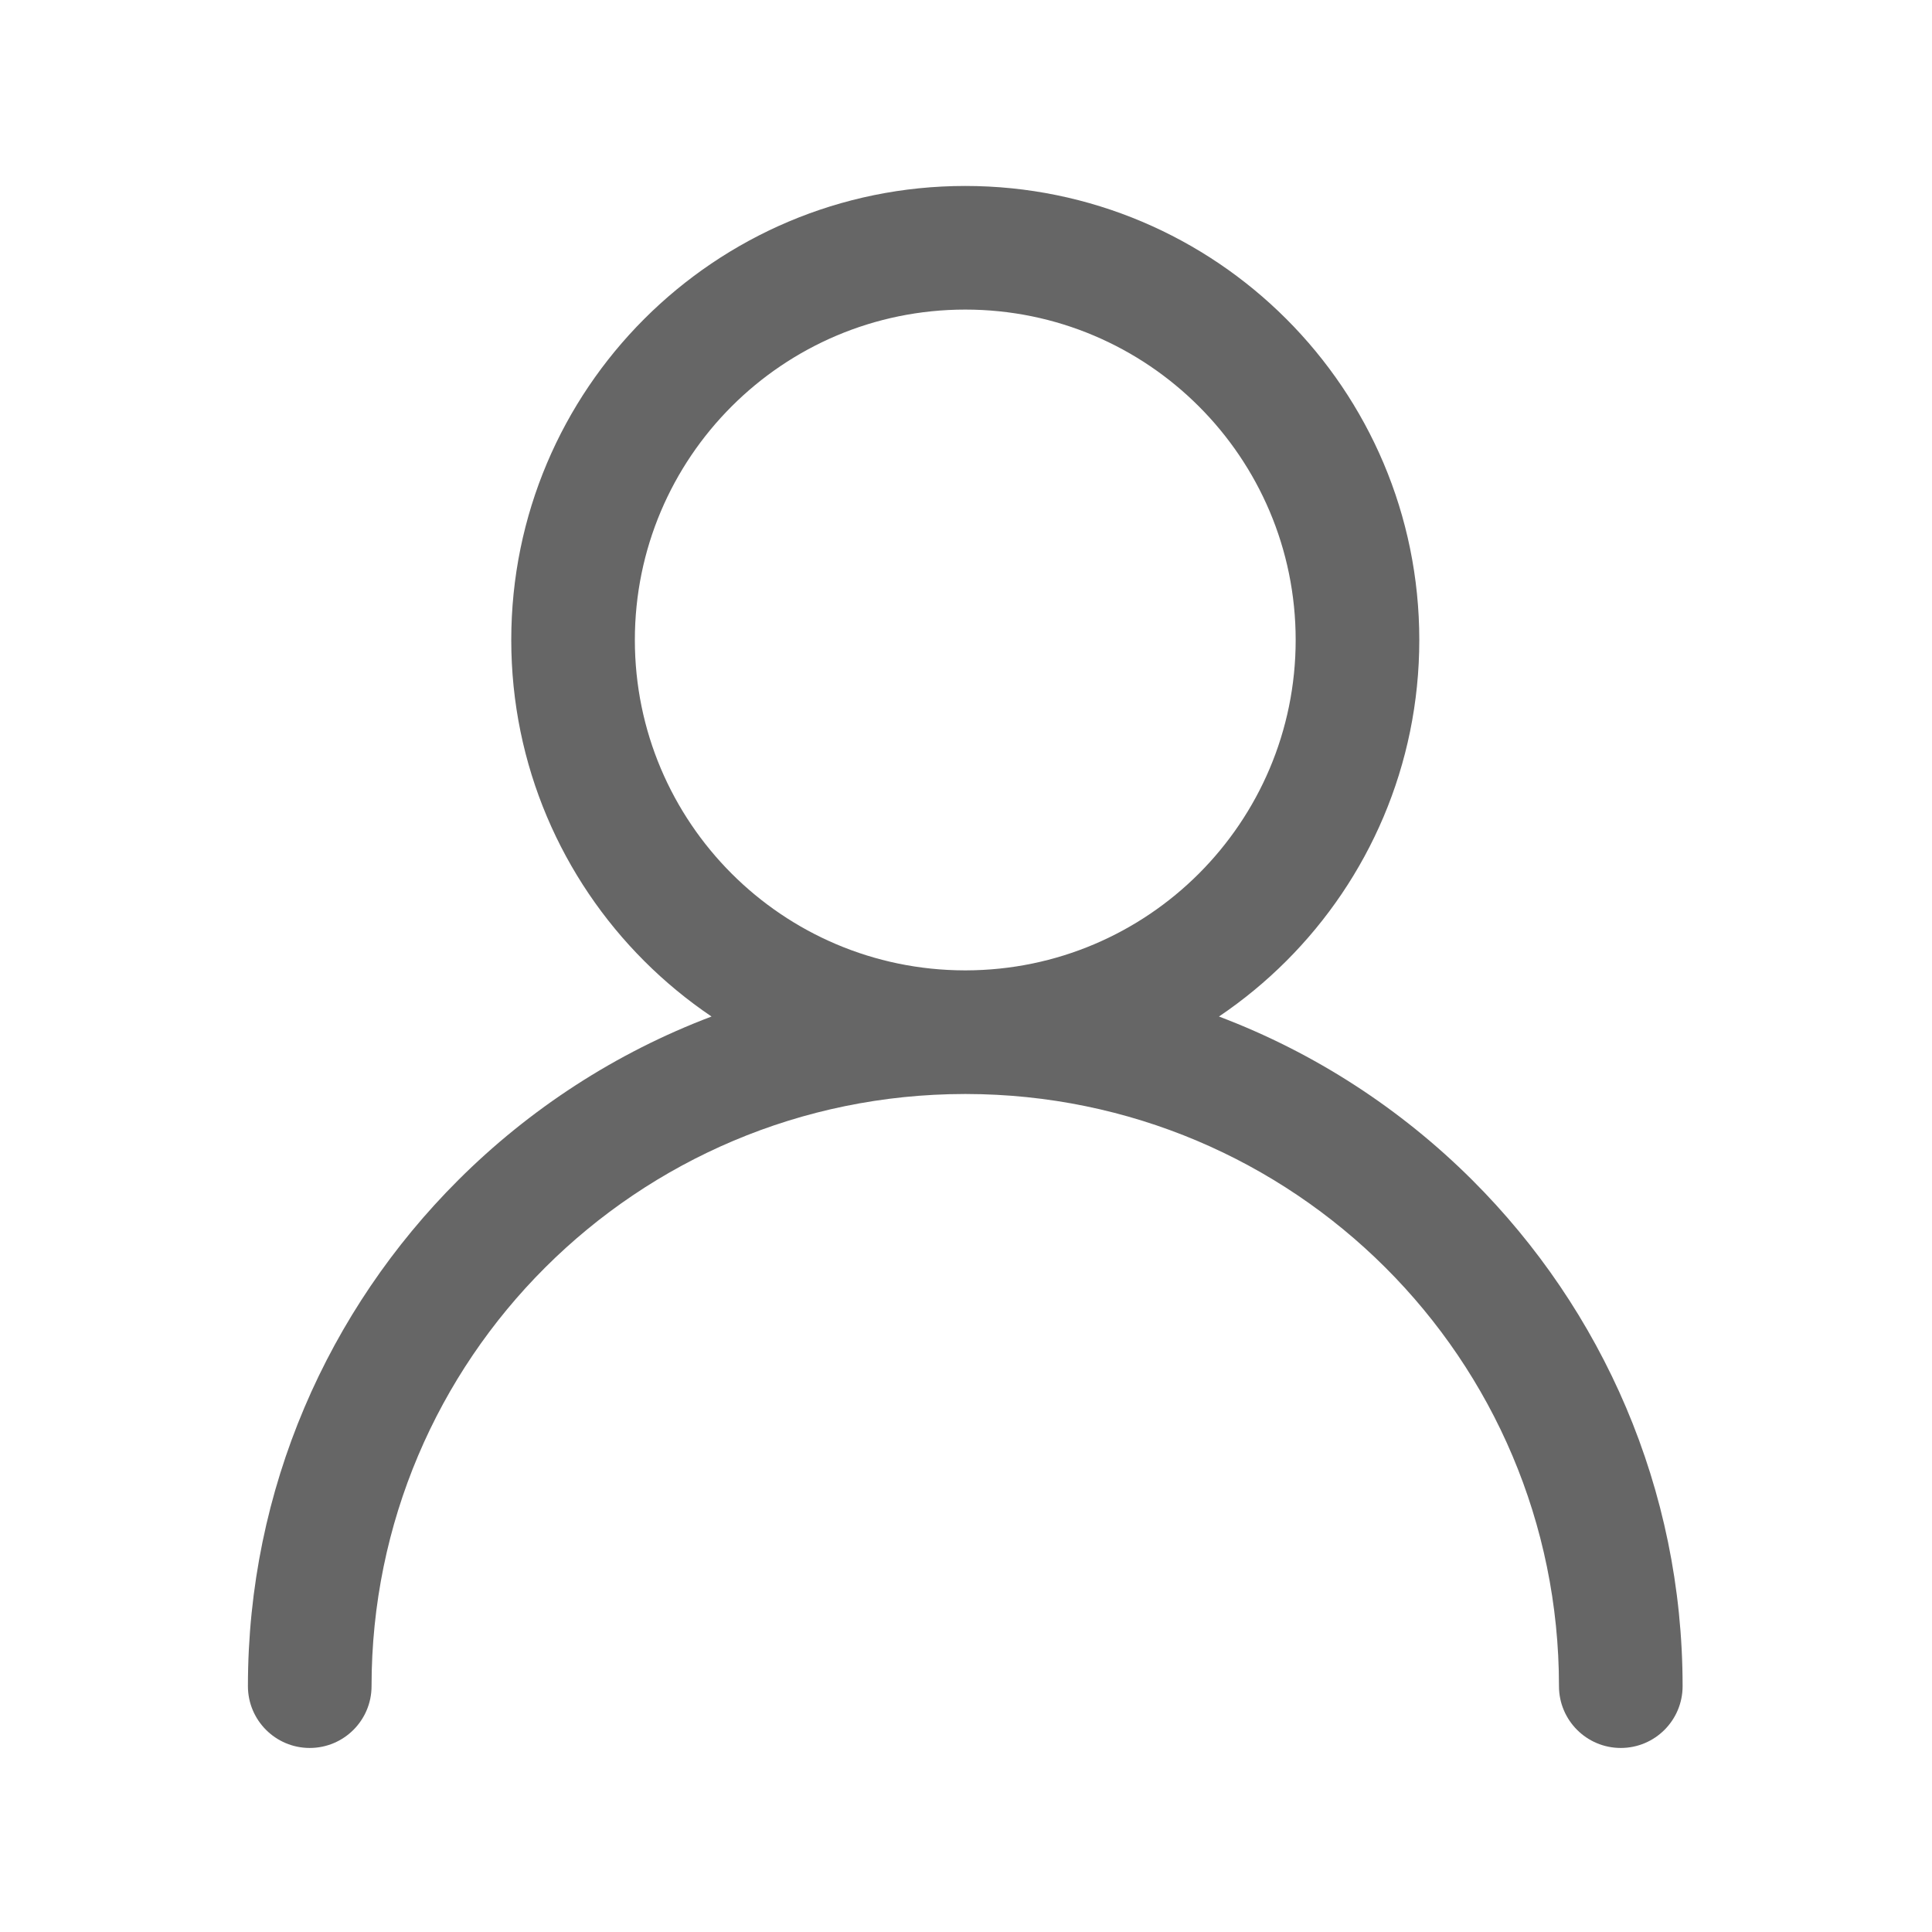
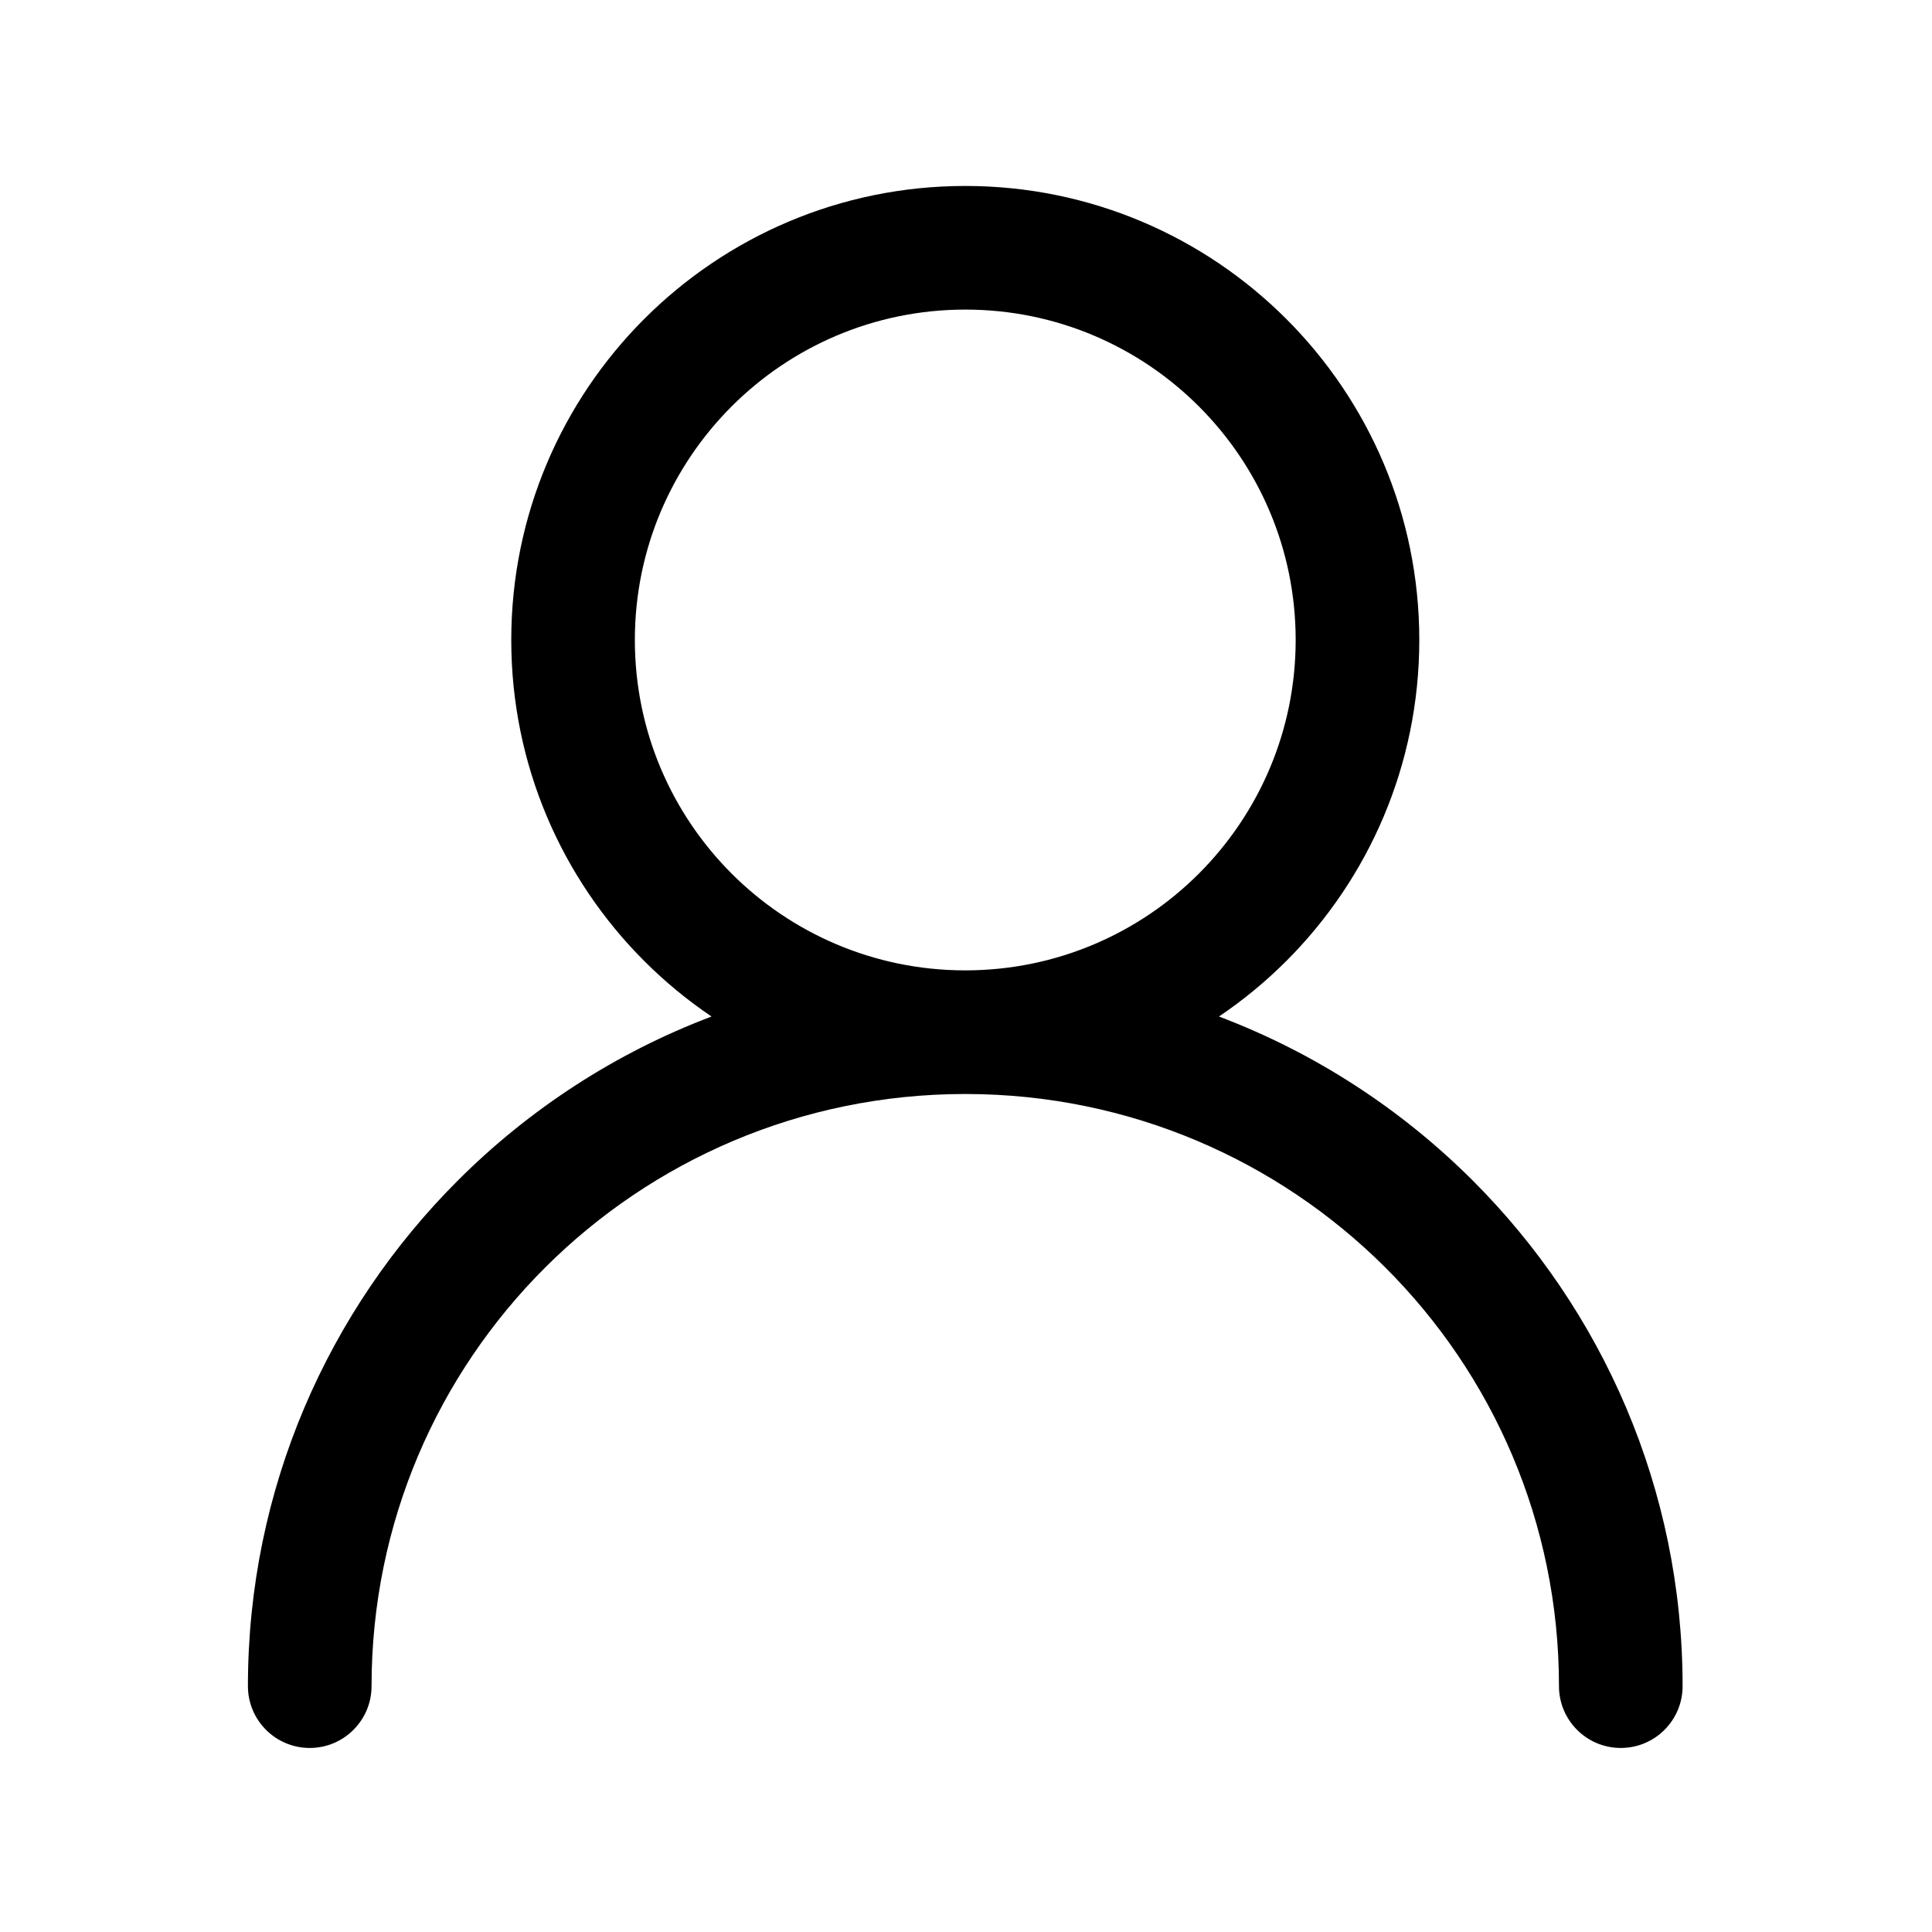
- <svg xmlns="http://www.w3.org/2000/svg" t="1749105366369" class="icon" viewBox="0 0 1024 1024" version="1.1" p-id="4119" width="128" height="128">
-   <path d="M511.621 98.562c66.426 0 126.589 26.942 170.147 70.492 43.551 43.554 70.488 103.717 70.488 170.148 0 66.427-26.936 126.616-70.488 170.149a241.569 241.569 0 0 1-35.691 29.425c50.836 19.228 96.474 49.008 134.247 86.671 68.879 68.723 111.491 163.579 111.491 268.256 0 18.08-14.673 32.753-32.776 32.753-18.078 0-32.751-14.673-32.751-32.753 0-86.726-35.182-165.198-92.053-221.921-56.853-56.699-135.419-91.824-222.224-91.94h-0.787c-86.841 0.115-165.406 35.241-222.242 91.94-56.871 56.723-92.053 135.195-92.053 221.921 0 18.08-14.673 32.753-32.772 32.753-18.082 0-32.754-14.673-32.754-32.753 0-104.677 42.614-199.533 111.508-268.256 37.739-37.663 83.377-67.443 134.213-86.671a241.982 241.982 0 0 1-35.671-29.425c-43.536-43.533-70.474-103.721-70.474-170.149 0-66.431 26.938-126.593 70.474-170.148C385.005 125.504 445.172 98.562 511.621 98.562z m123.808 116.832c-31.68-31.681-75.464-51.307-123.809-51.307-48.35 0-92.151 19.626-123.83 51.307-31.681 31.68-51.303 75.458-51.303 123.808 0 48.351 19.622 92.129 51.303 123.832 31.585 31.582 75.233 51.169 123.434 51.283H511.994c48.195-0.114 91.841-19.701 123.431-51.283 31.684-31.703 51.306-75.482 51.306-123.832 0-48.351-19.622-92.128-51.302-123.808z m0 0" p-id="4120" fill="#666666" />
+ <svg xmlns="http://www.w3.org/2000/svg" class="icon" width="128px" height="128.00px" viewBox="0 0 1024 1024" version="1.1">
+   <path d="M511.621 98.562c66.426 0 126.589 26.942 170.147 70.492 43.551 43.554 70.488 103.717 70.488 170.148 0 66.427-26.936 126.616-70.488 170.149a241.569 241.569 0 0 1-35.691 29.425c50.836 19.228 96.474 49.008 134.247 86.671 68.879 68.723 111.491 163.579 111.491 268.256 0 18.08-14.673 32.753-32.776 32.753-18.078 0-32.751-14.673-32.751-32.753 0-86.726-35.182-165.198-92.053-221.921-56.853-56.699-135.419-91.824-222.224-91.94h-0.787c-86.841 0.115-165.406 35.241-222.242 91.94-56.871 56.723-92.053 135.195-92.053 221.921 0 18.08-14.673 32.753-32.772 32.753-18.082 0-32.754-14.673-32.754-32.753 0-104.677 42.614-199.533 111.508-268.256 37.739-37.663 83.377-67.443 134.213-86.671a241.982 241.982 0 0 1-35.671-29.425c-43.536-43.533-70.474-103.721-70.474-170.149 0-66.431 26.938-126.593 70.474-170.148C385.005 125.504 445.172 98.562 511.621 98.562z m123.808 116.832c-31.68-31.681-75.464-51.307-123.809-51.307-48.35 0-92.151 19.626-123.83 51.307-31.681 31.68-51.303 75.458-51.303 123.808 0 48.351 19.622 92.129 51.303 123.832 31.585 31.582 75.233 51.169 123.434 51.283H511.994c48.195-0.114 91.841-19.701 123.431-51.283 31.684-31.703 51.306-75.482 51.306-123.832 0-48.351-19.622-92.128-51.302-123.808z m0 0" />
</svg>
